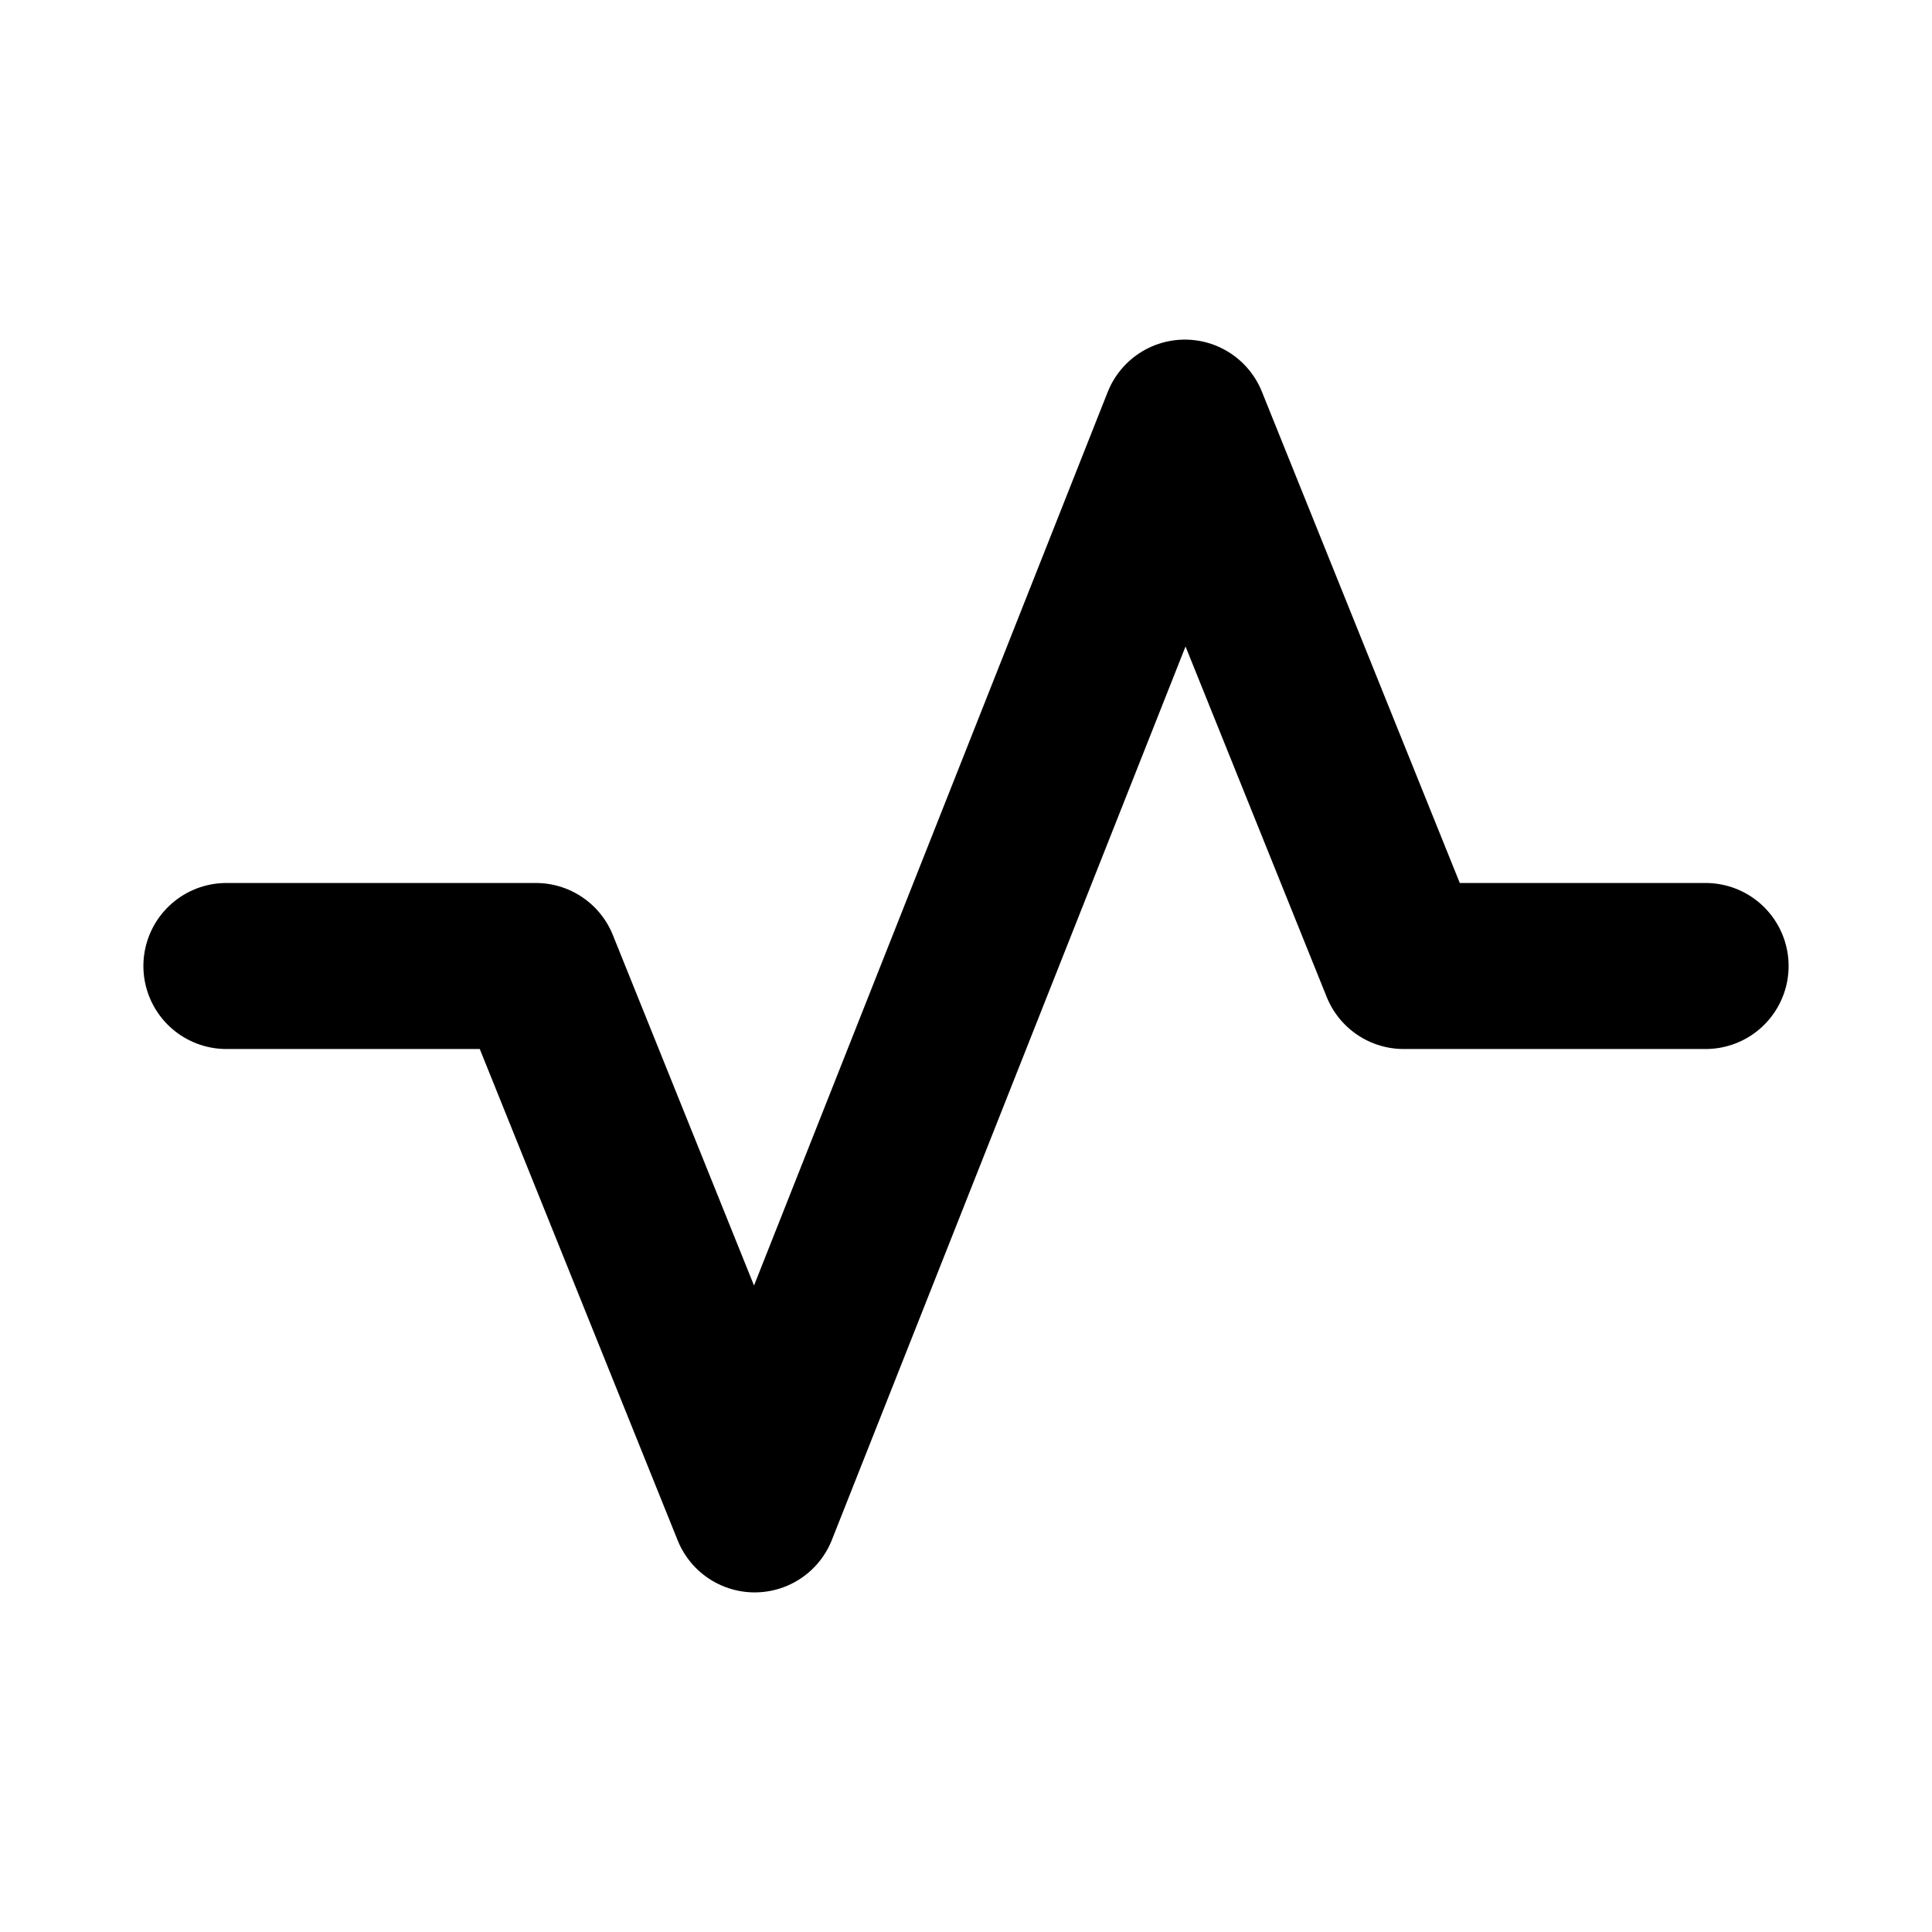
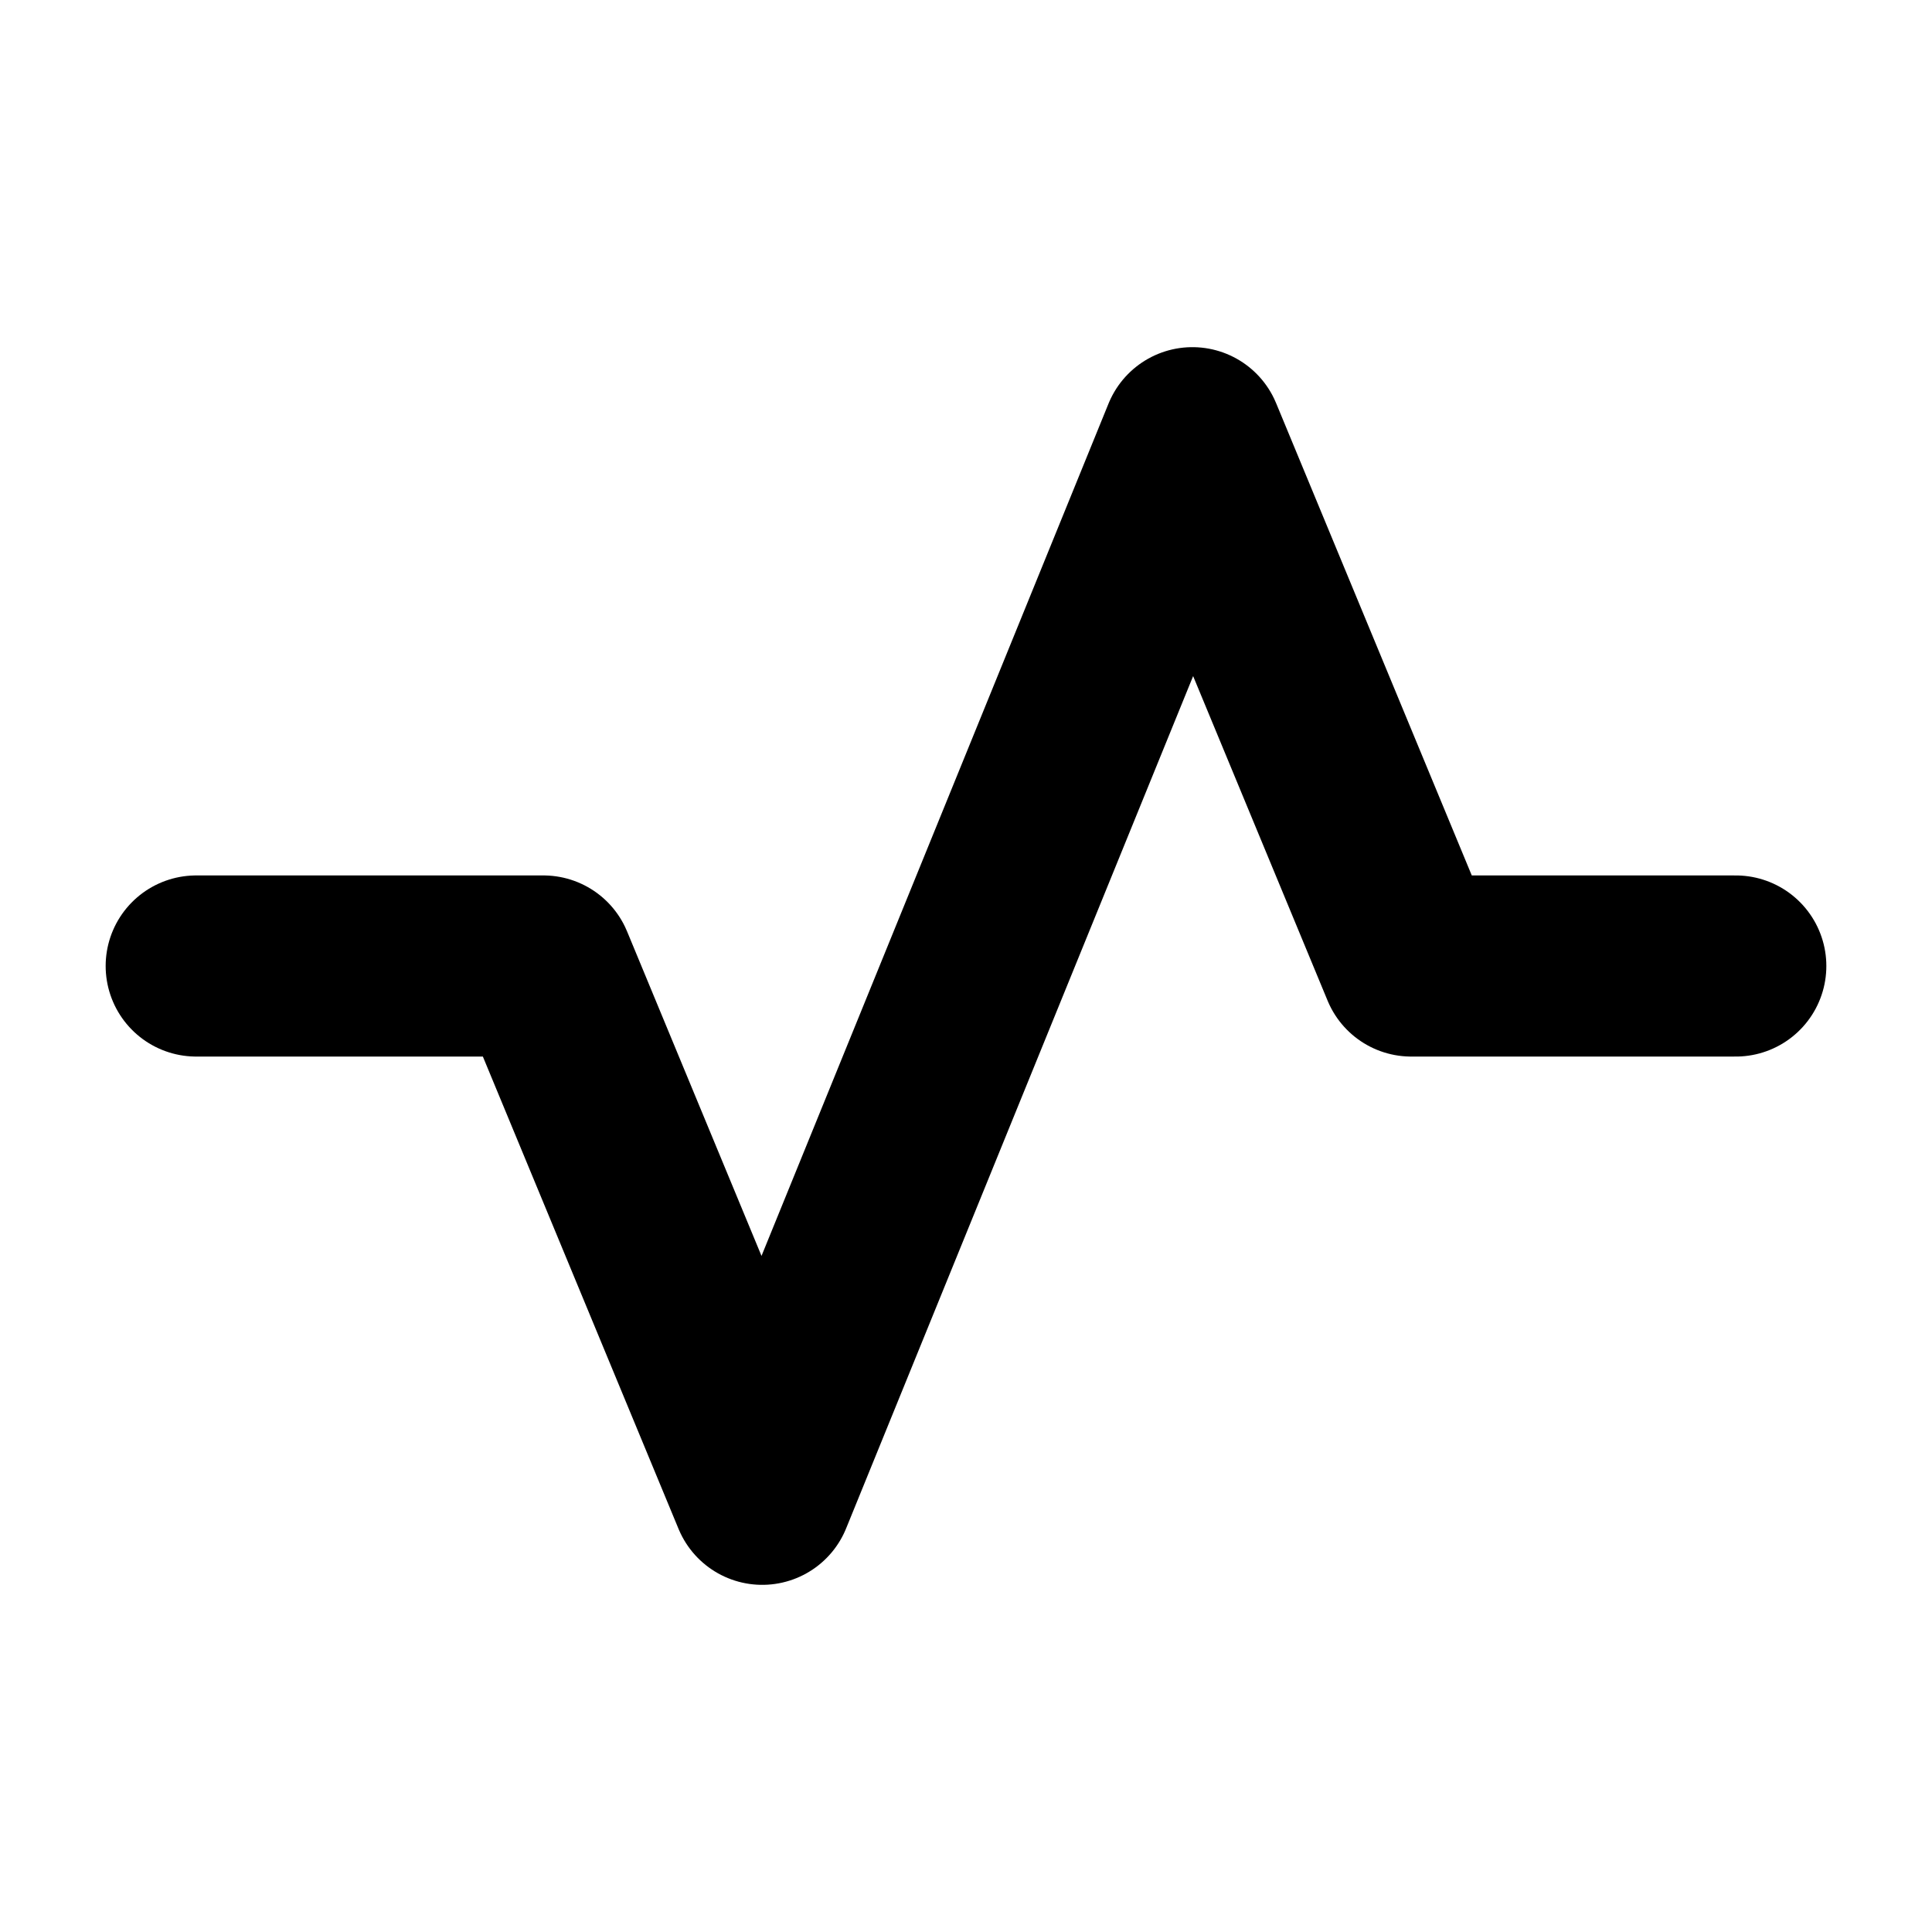
<svg xmlns="http://www.w3.org/2000/svg" width="512" height="512" viewBox="0 0 512 512">
-   <path d="M 60 256 H 142 L 200 400 L 314 112 L 372 256 H 452" fill="none" stroke="#000000" stroke-width="44" stroke-linecap="round" stroke-linejoin="round" />
+   <path d="M 52 256 H 144 L 202 396 L 316 116 L 374 256 H 460" fill="none" stroke="#000000" stroke-width="48" stroke-linecap="round" stroke-linejoin="round" />
</svg>
